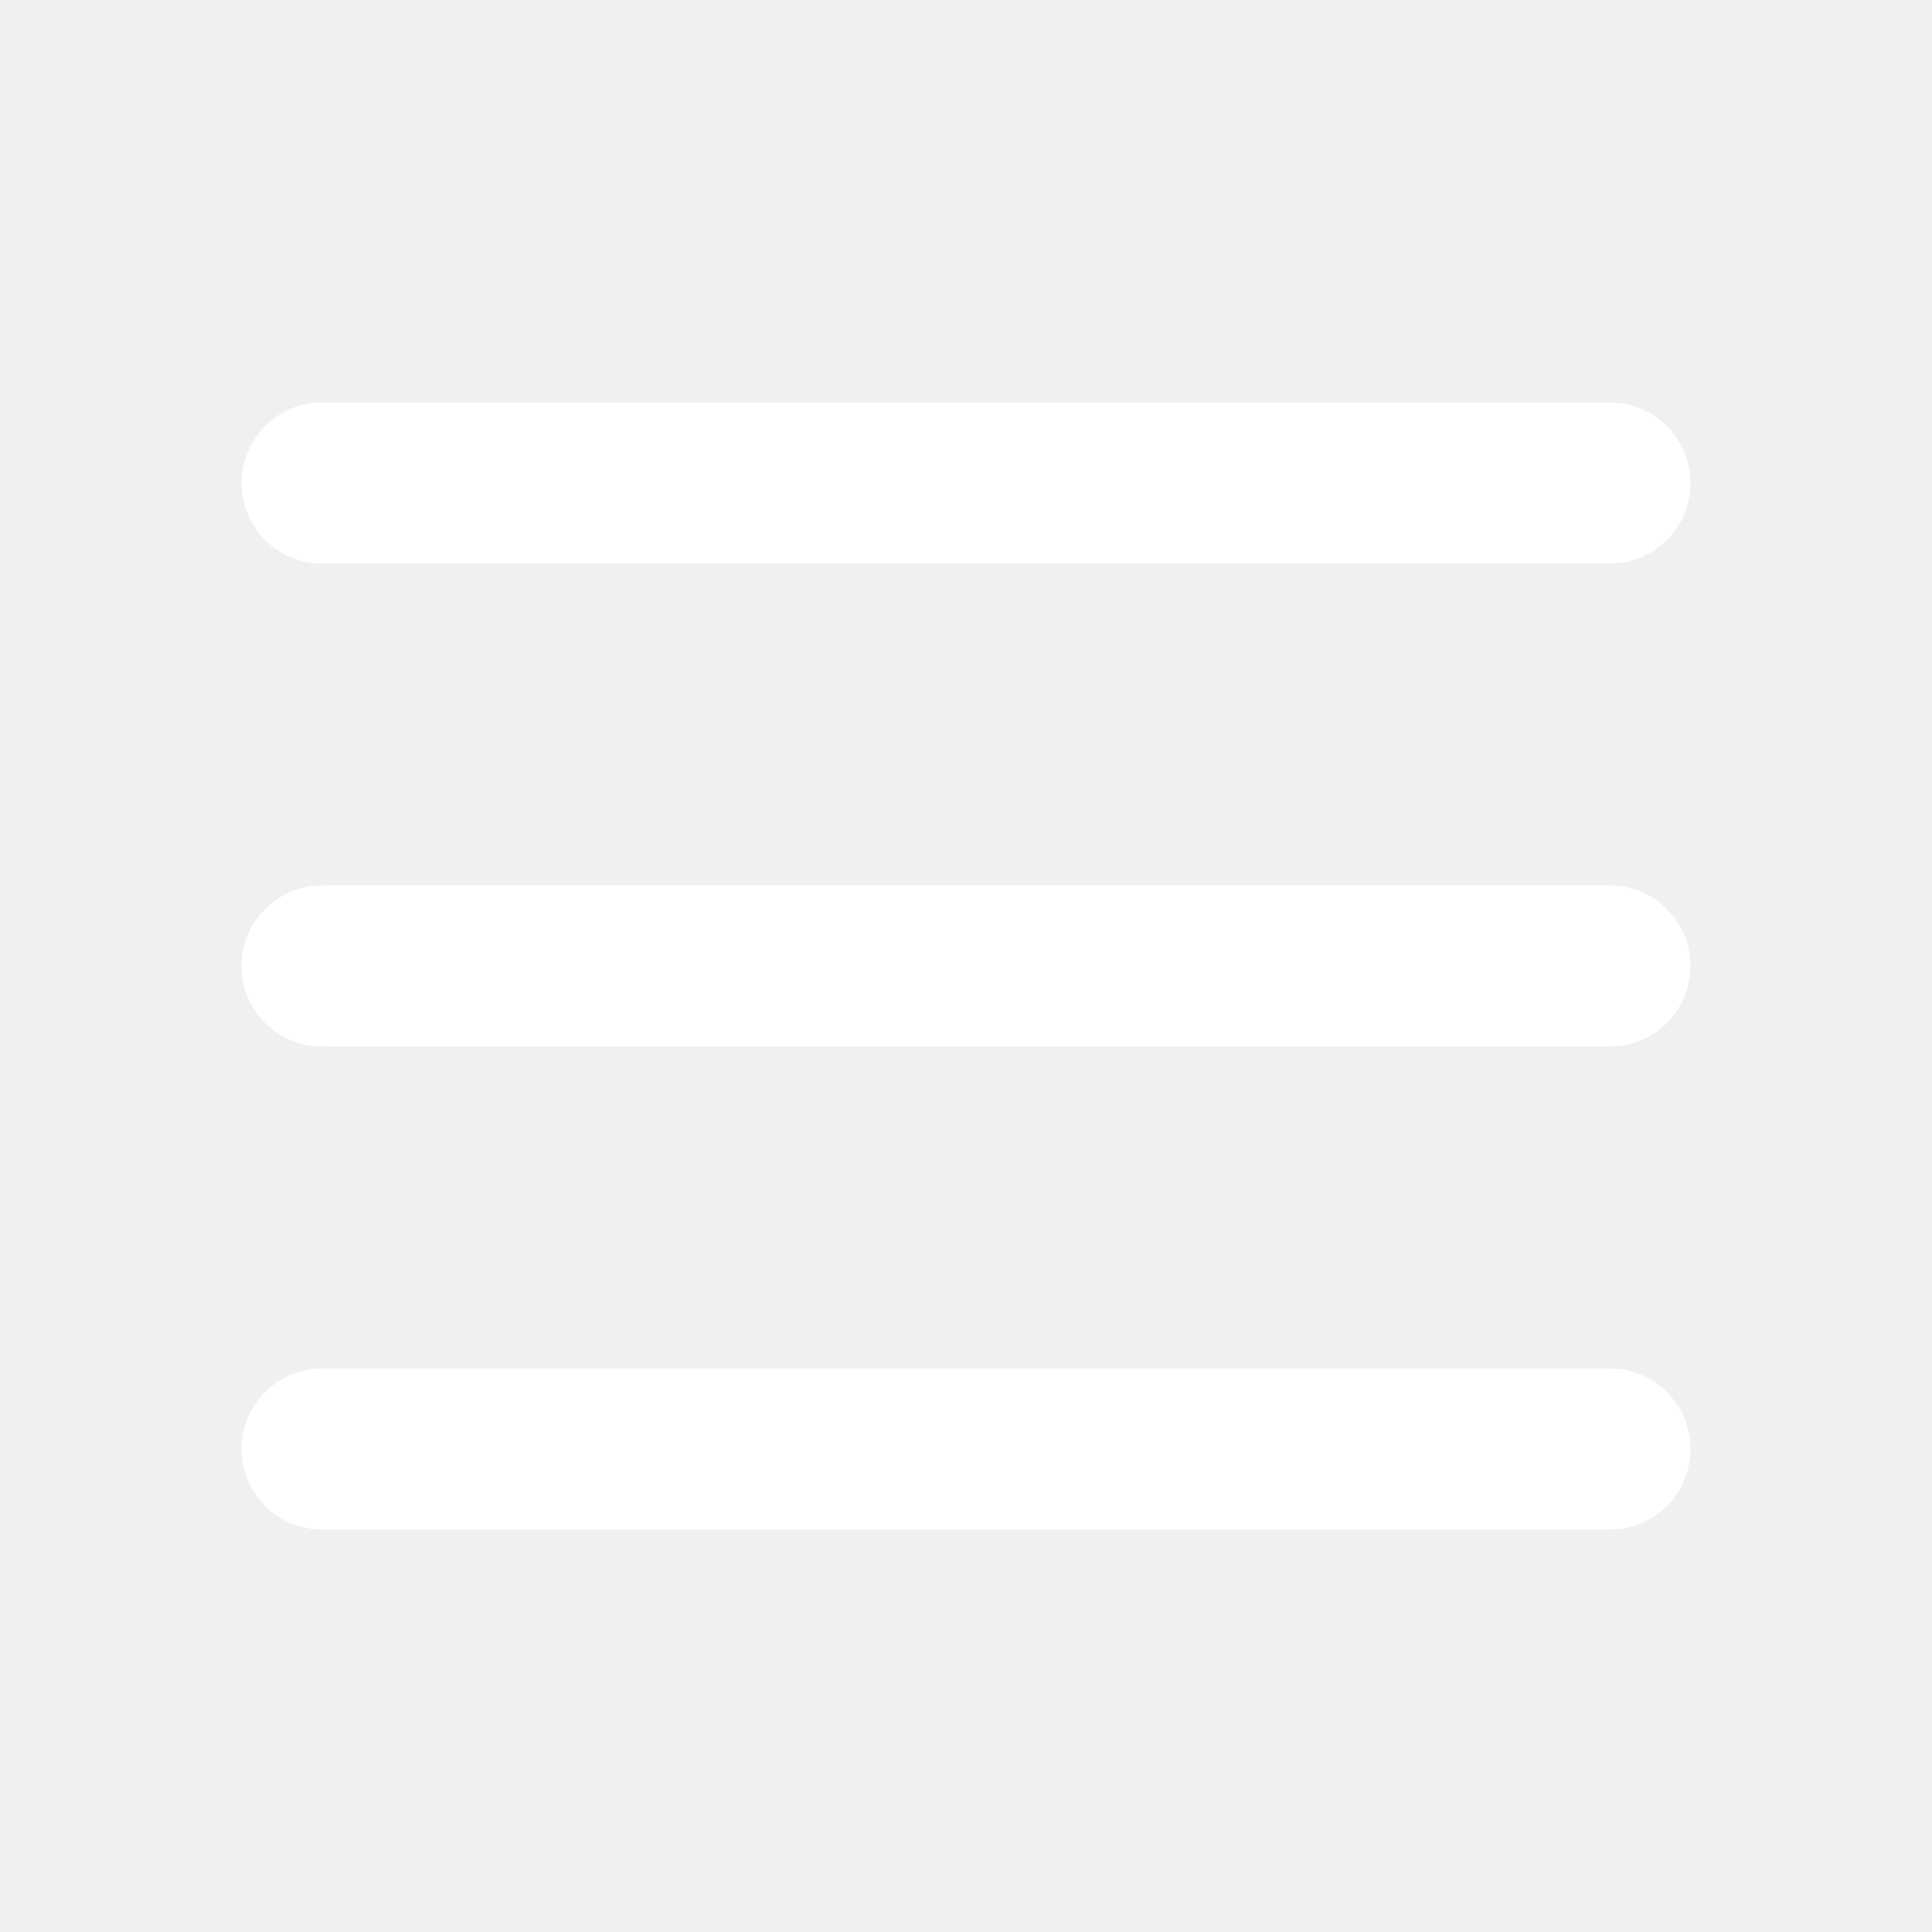
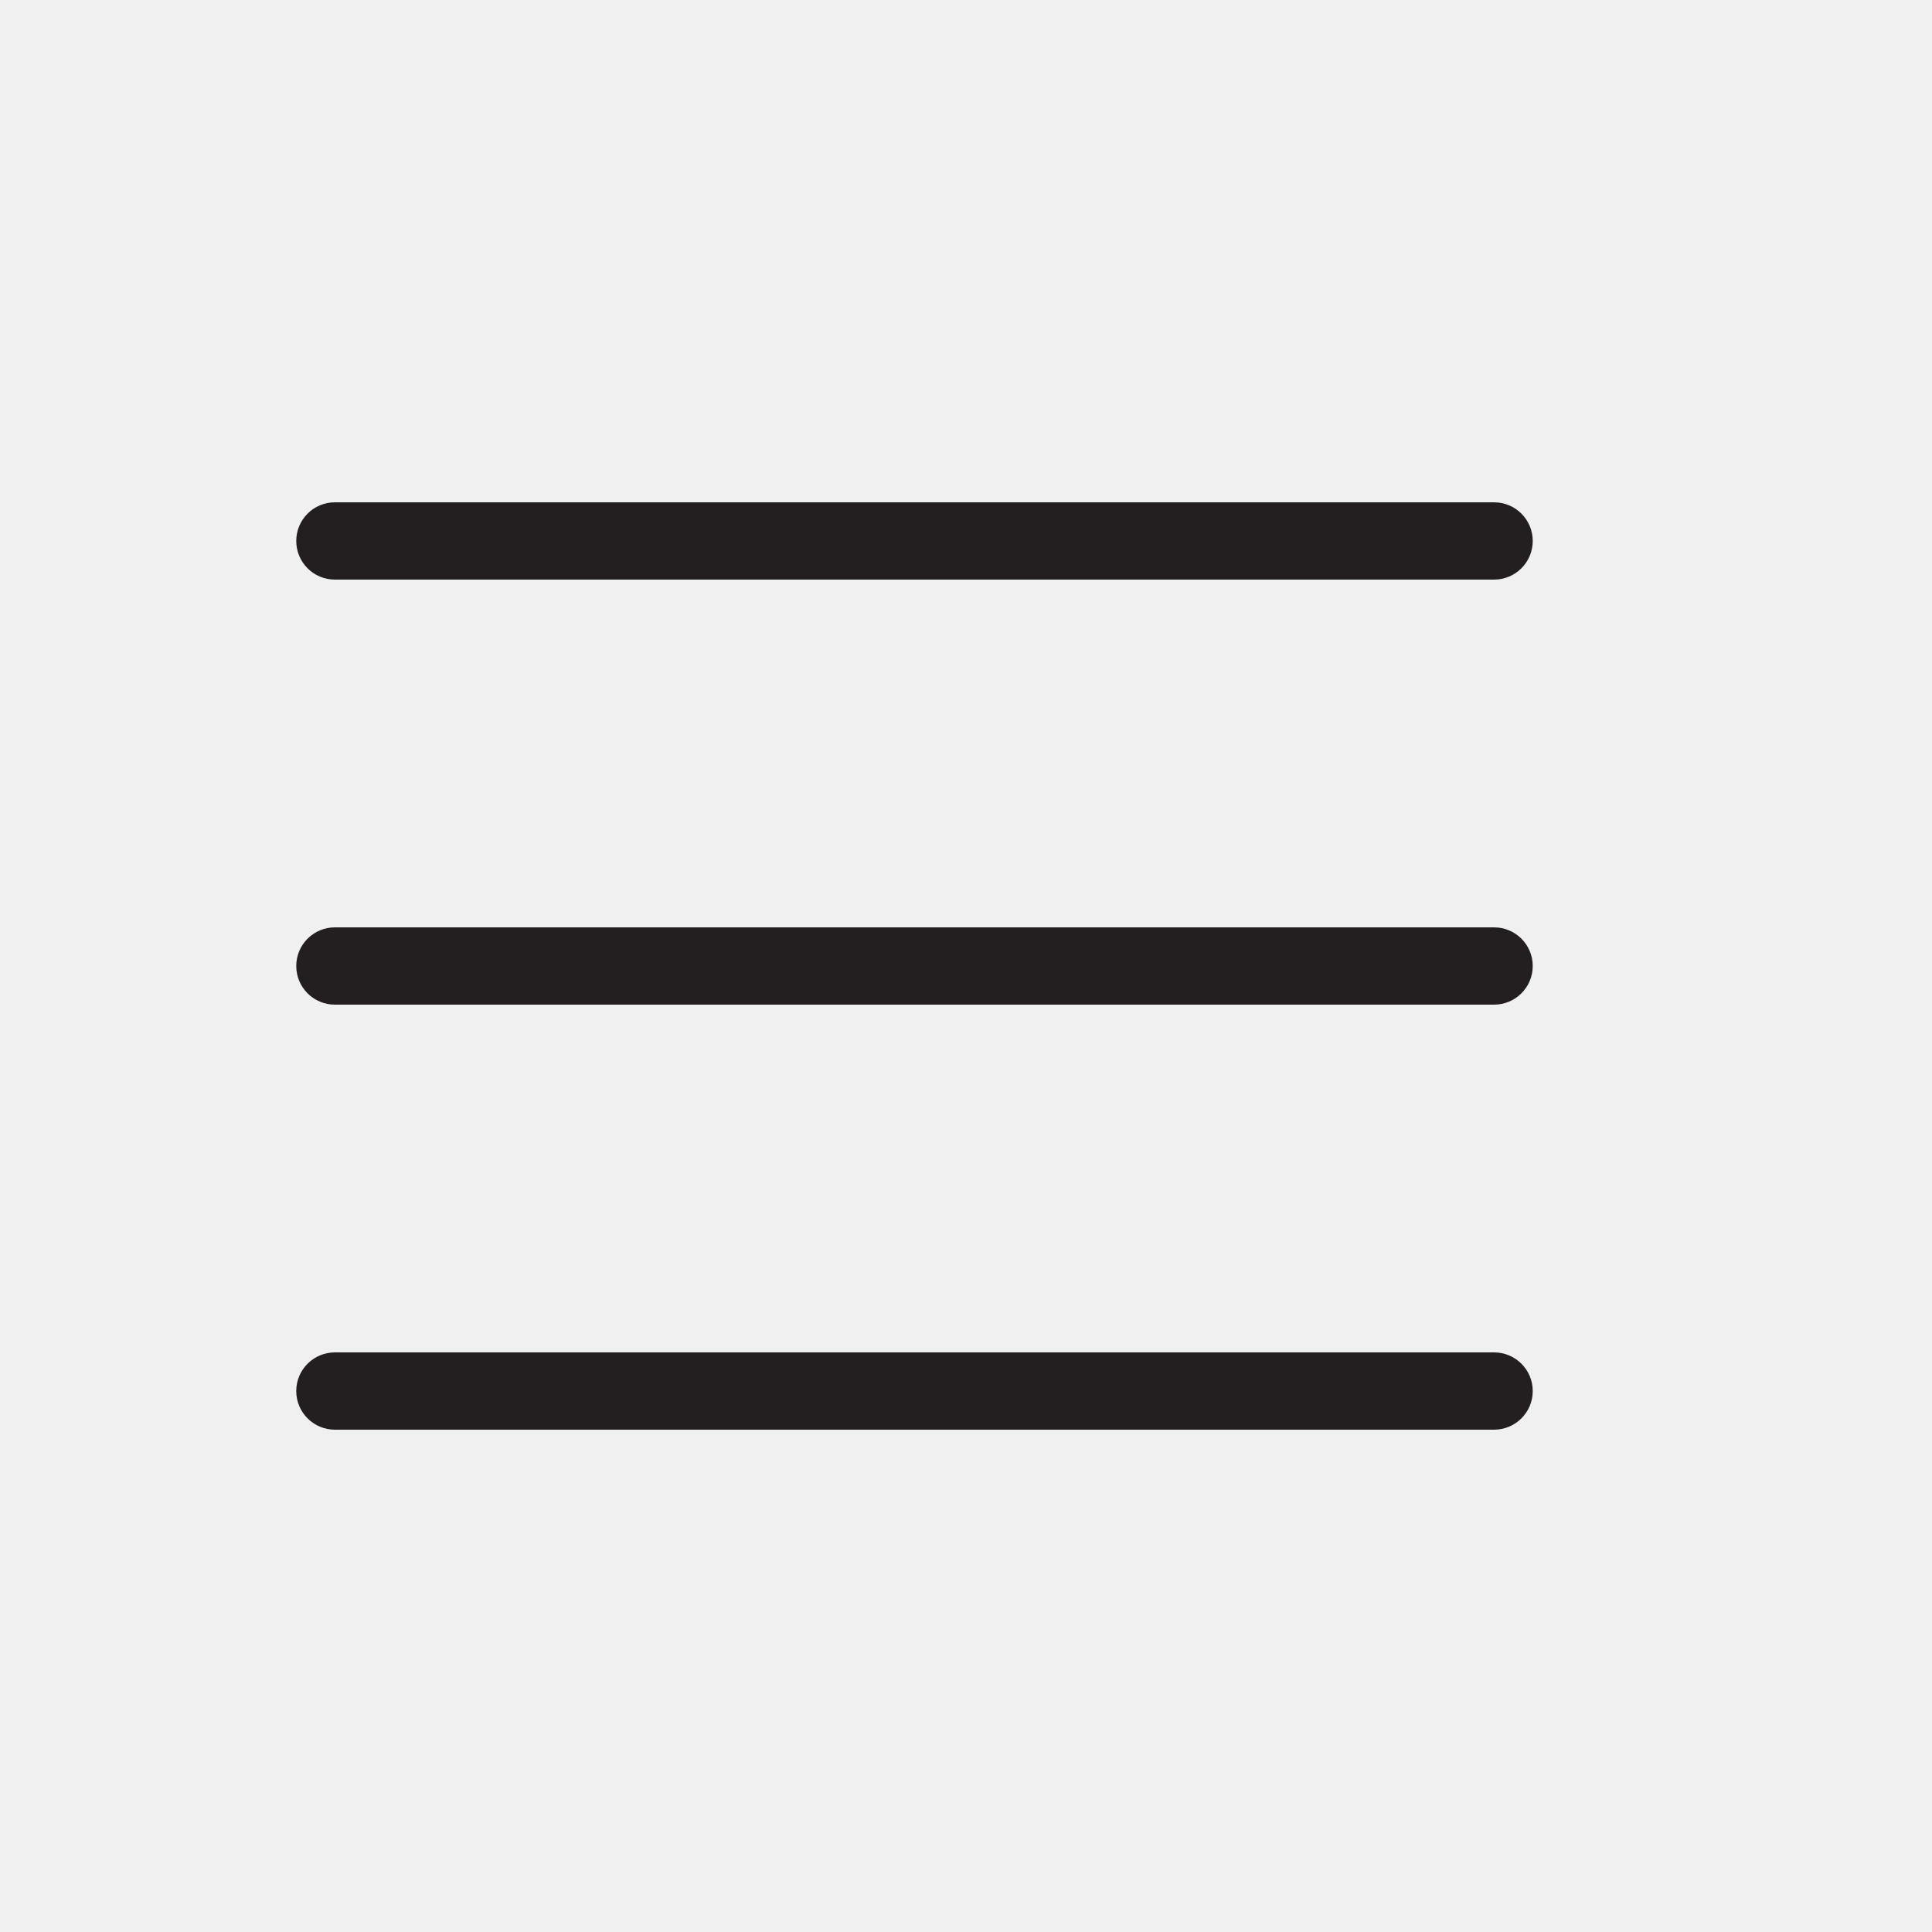
- <svg xmlns="http://www.w3.org/2000/svg" width="800px" height="800px" viewBox="0 0 24 24" fill="none">
-   <g id="SVGRepo_bgCarrier" stroke-width="0" />
-   <g id="SVGRepo_tracerCarrier" stroke-linecap="round" stroke-linejoin="round" />
-   <g id="SVGRepo_iconCarrier">
-     <path d="M4 6H20M4 12H20M4 18H20" stroke="#ffffff" stroke-width="2" stroke-linecap="round" stroke-linejoin="round" />
-   </g>
+ <svg xmlns="http://www.w3.org/2000/svg" version="1.1" id="Layer_1" x="0px" y="0px" viewBox="0 0 50 50" enable-background="new 0 0 50 50" xml:space="preserve">
+   <path fill="#231F20" d="M8.667,15h30c0.552,0,1-0.447,1-1s-0.448-1-1-1h-30c-0.552,0-1,0.447-1,1S8.114,15,8.667,15z" />
+   <path fill="#231F20" d="M8.667,37h30c0.552,0,1-0.447,1-1s-0.448-1-1-1h-30c-0.552,0-1,0.447-1,1S8.114,37,8.667,37z" />
+   <path fill="#231F20" d="M8.667,26h30c0.552,0,1-0.447,1-1s-0.448-1-1-1h-30c-0.552,0-1,0.447-1,1S8.114,26,8.667,26z" />
</svg>
